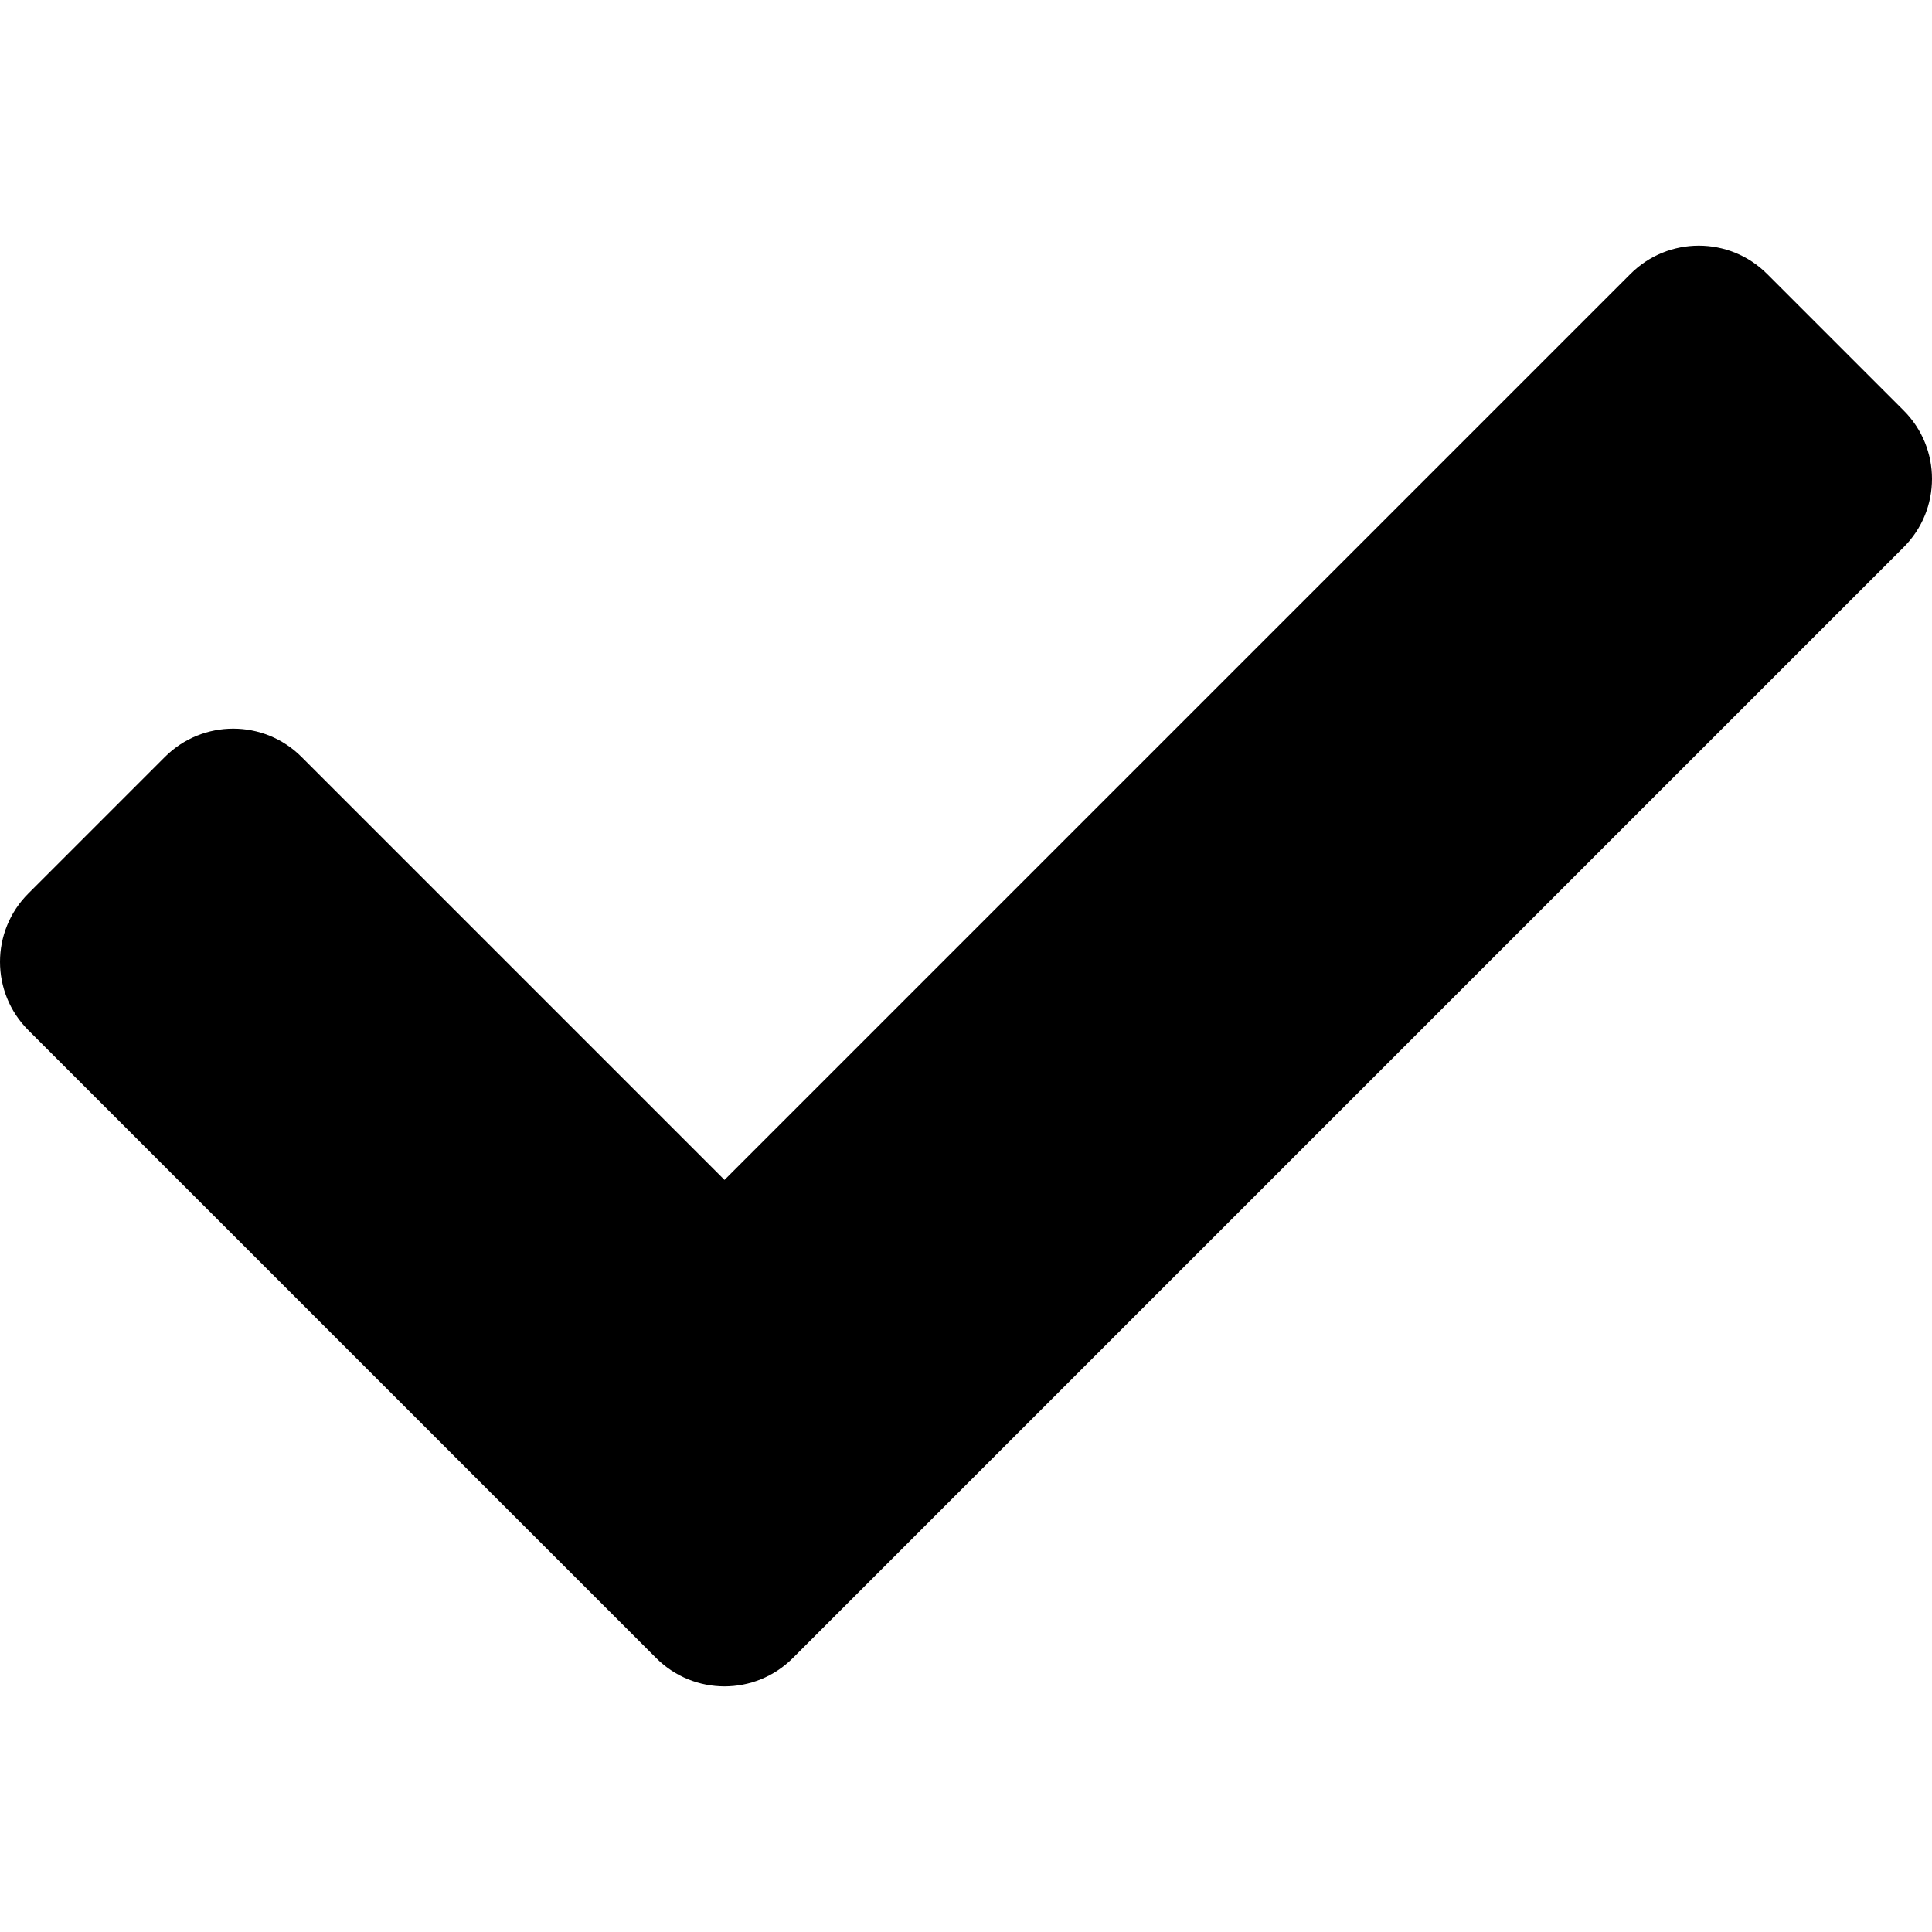
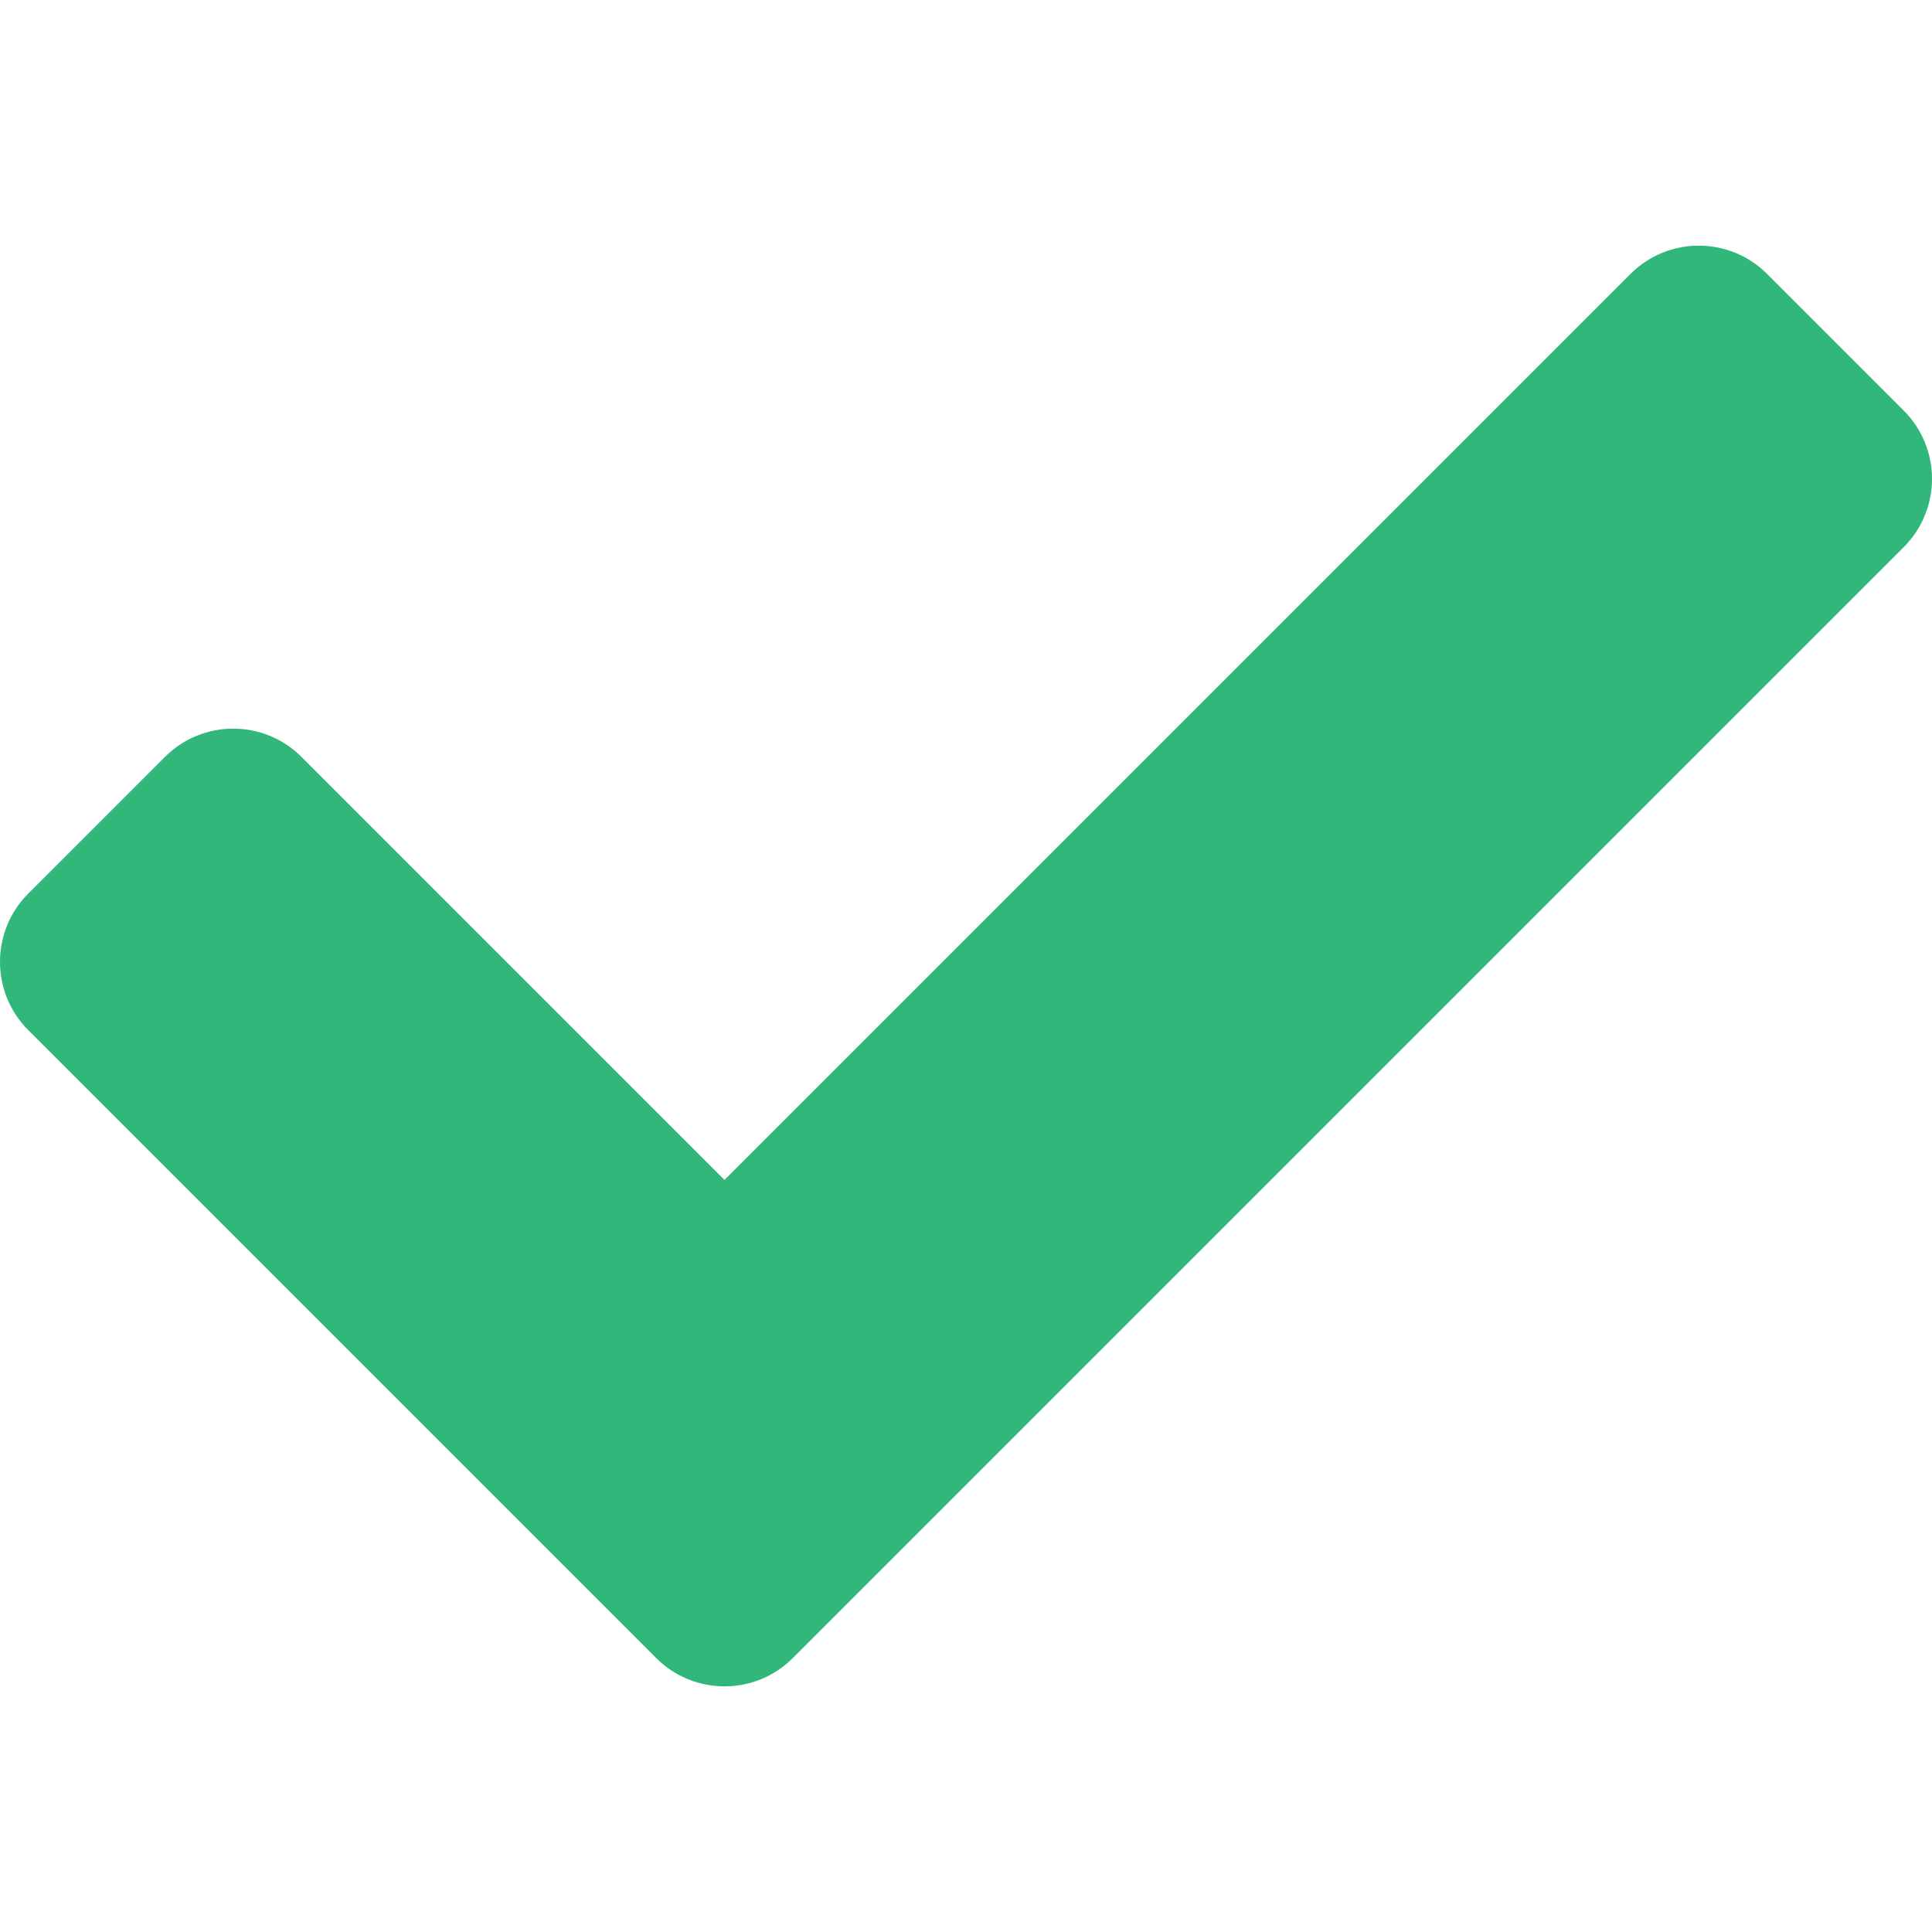
<svg xmlns="http://www.w3.org/2000/svg" aria-hidden="true" focusable="false" data-prefix="fas" data-icon="check" class="svg-inline--fa fa-check fa-w-16" role="img" viewBox="0 0 512 512">
-   <path fill="currentColor" d="M173.898 439.404l-166.4-166.4c-9.997-9.997-9.997-26.206 0-36.204l36.203-36.204c9.997-9.998 26.207-9.998 36.204 0L192 312.69 432.095 72.596c9.997-9.997 26.207-9.997 36.204 0l36.203 36.204c9.997 9.997 9.997 26.206 0 36.204l-294.4 294.401c-9.998 9.997-26.207 9.997-36.204-.001z" />
+   <path fill="#32b77a" d="M173.898 439.404l-166.4-166.4c-9.997-9.997-9.997-26.206 0-36.204l36.203-36.204c9.997-9.998 26.207-9.998 36.204 0L192 312.69 432.095 72.596c9.997-9.997 26.207-9.997 36.204 0l36.203 36.204c9.997 9.997 9.997 26.206 0 36.204l-294.4 294.401c-9.998 9.997-26.207 9.997-36.204-.001z" />
</svg>
